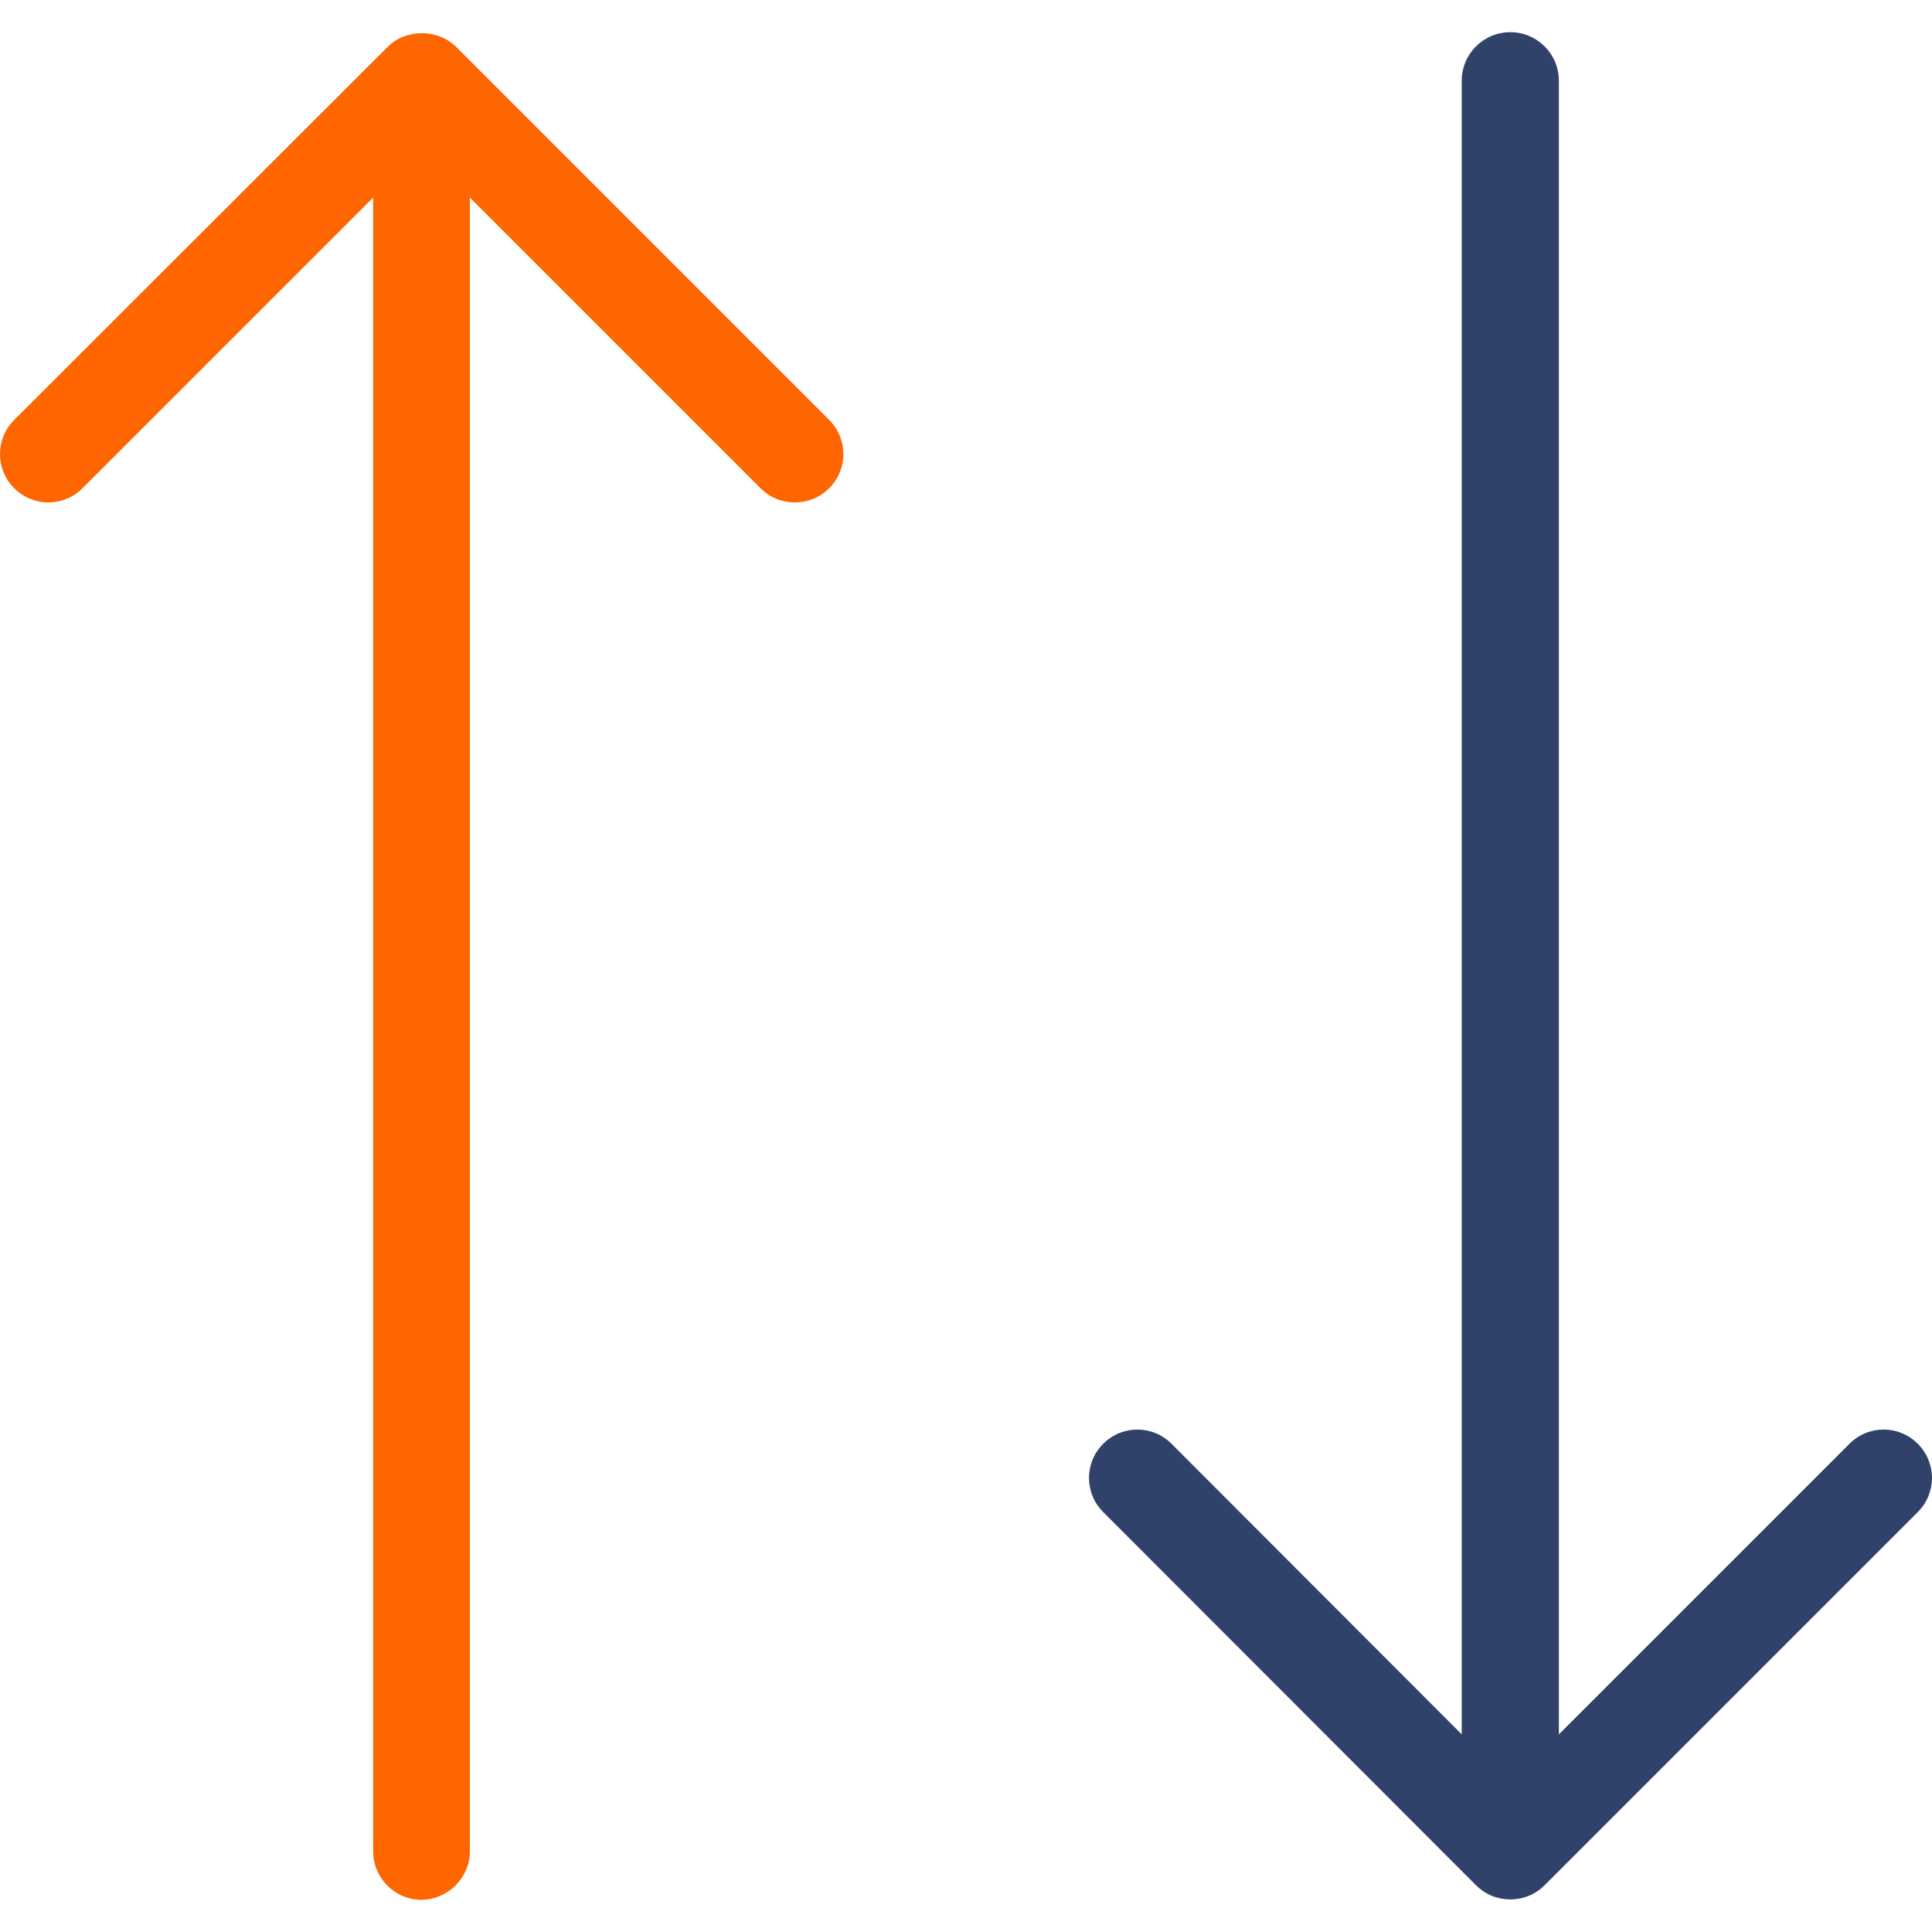
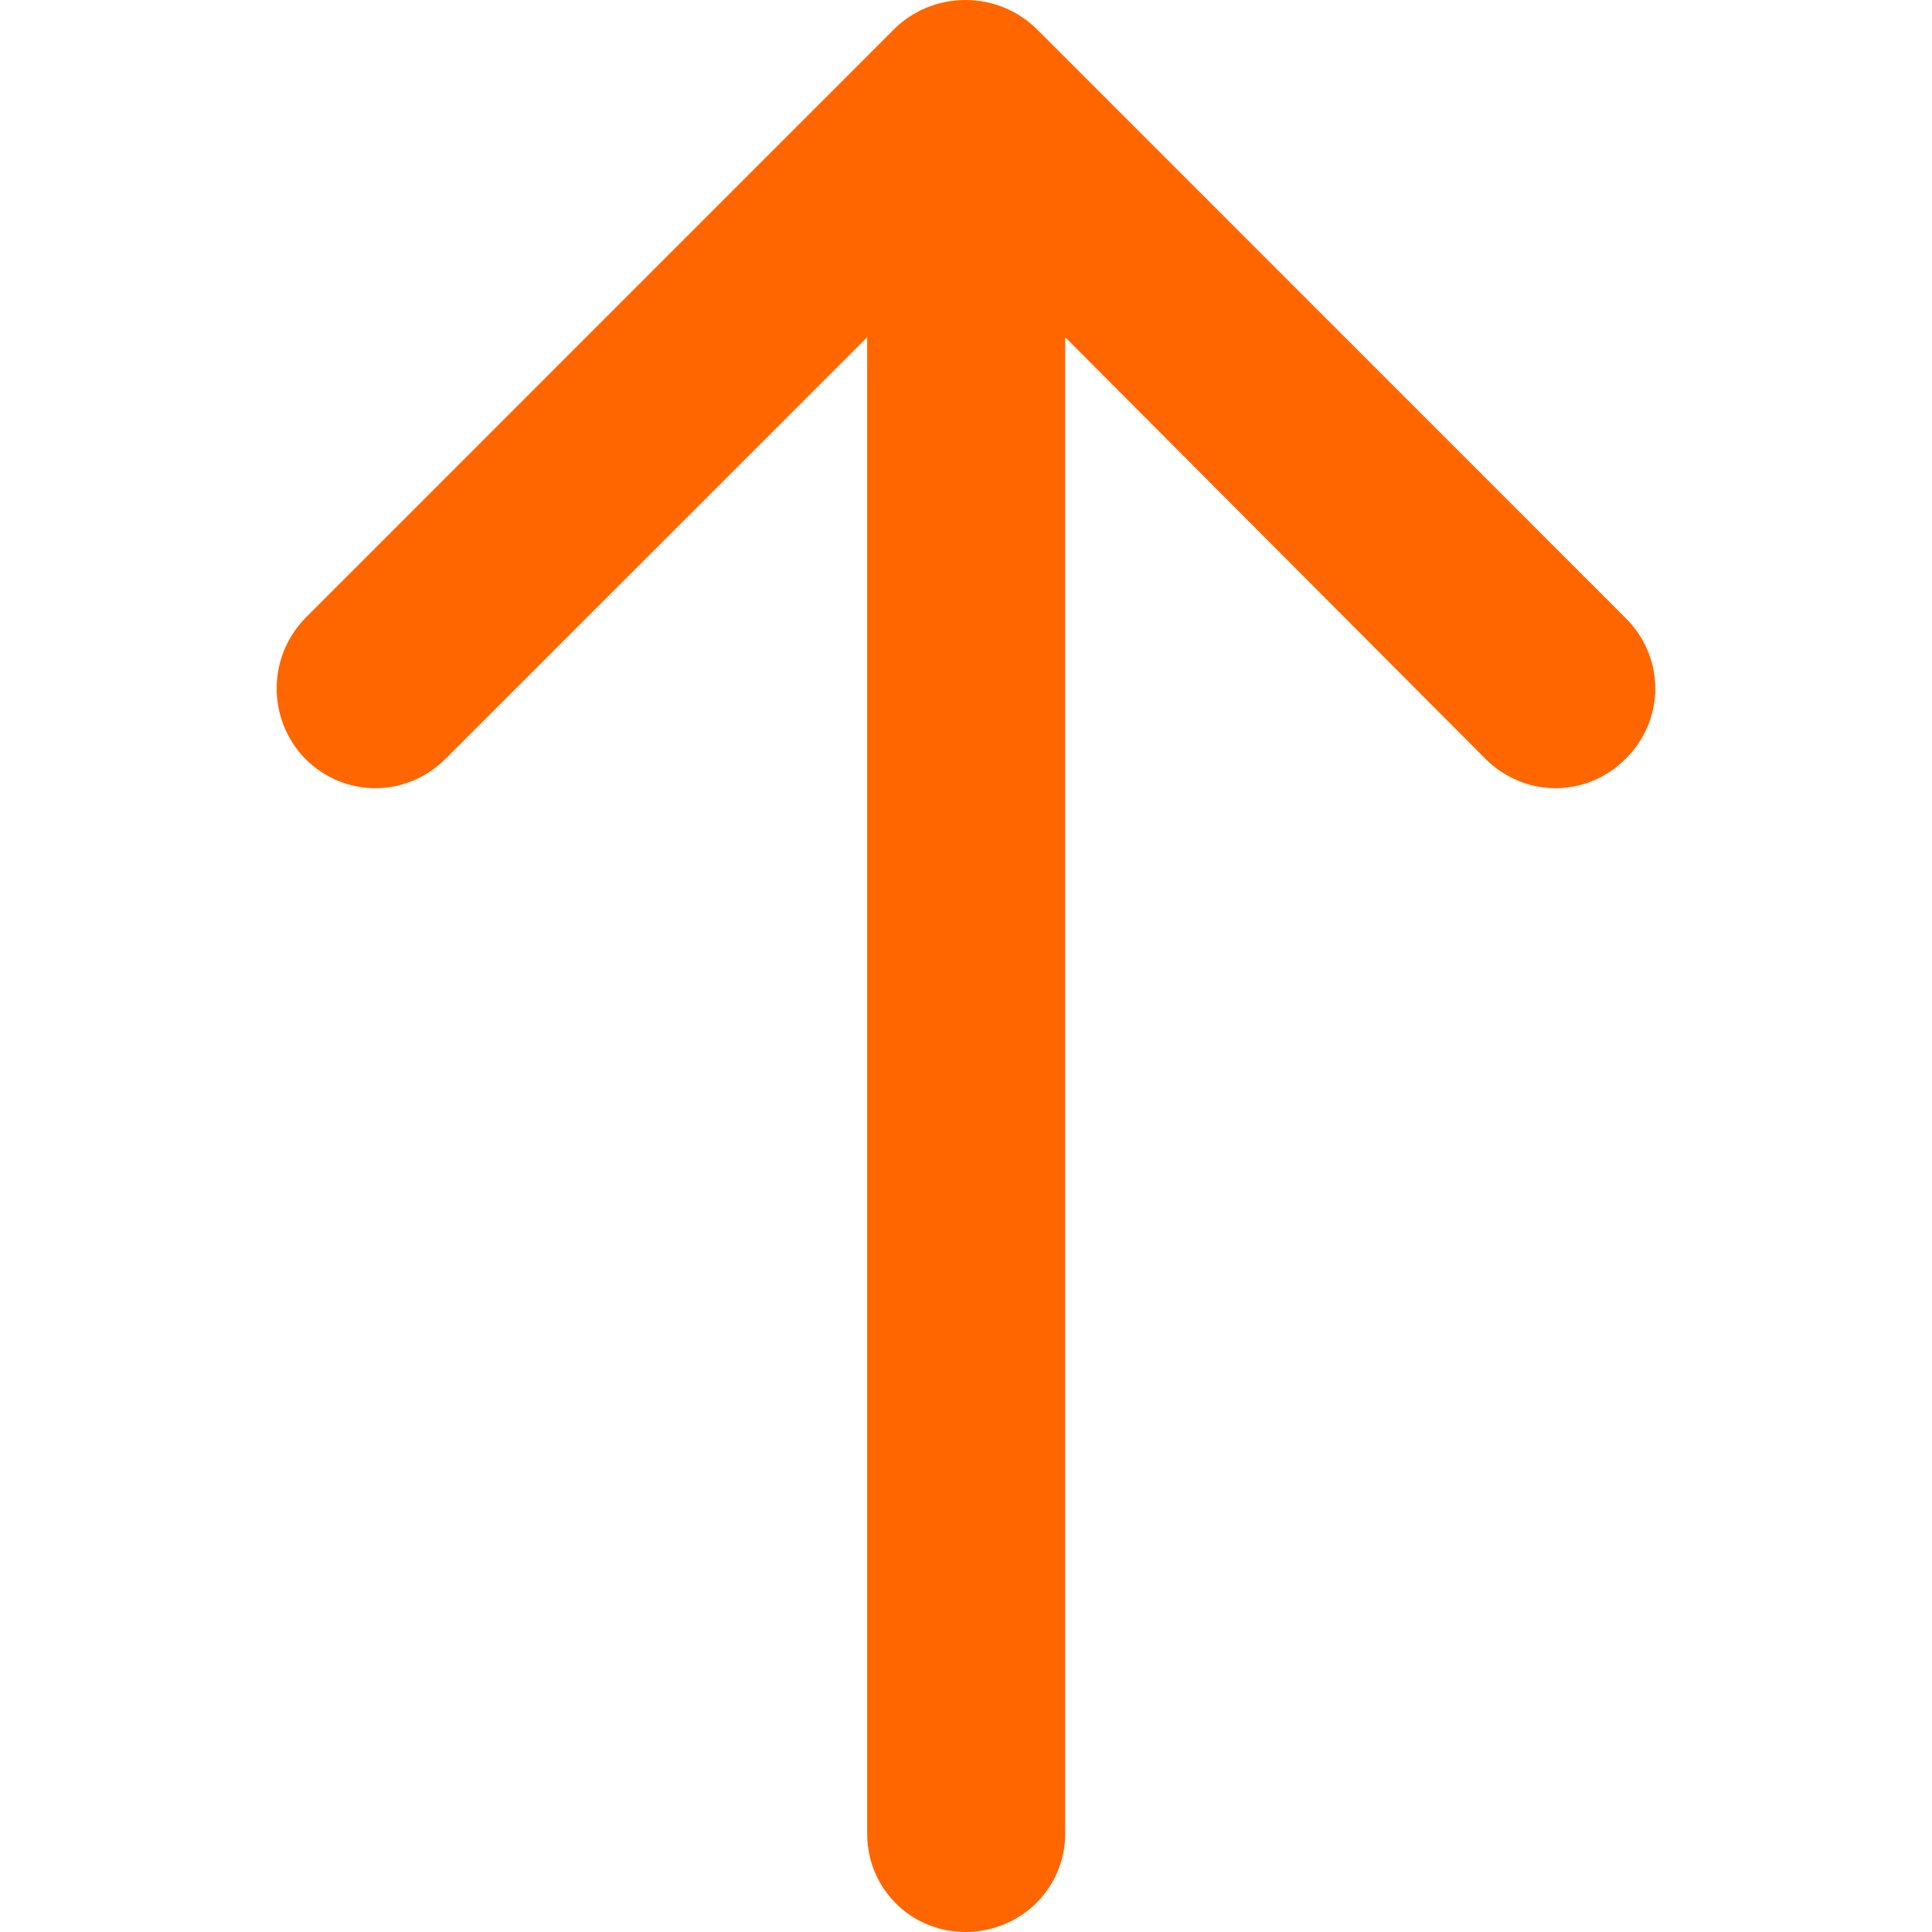
- <svg xmlns="http://www.w3.org/2000/svg" version="1.1" id="Capa_1" x="0px" y="0px" viewBox="0 0 489.3 489.3" style="enable-background:new 0 0 489.3 489.3;" xml:space="preserve" width="512px" height="512px">
-   <g>
-     <g>
-       <g>
-         <path d="M119,468.85V50.05l73.6,73.6c2.4,2.4,5.5,3.6,8.7,3.6s6.3-1.2,8.7-3.6c4.8-4.8,4.8-12.5,0-17.3l-94.5-94.5    c-4.6-4.6-12.7-4.6-17.3,0l-94.6,94.5c-4.8,4.8-4.8,12.5,0,17.3c4.8,4.8,12.5,4.8,17.3,0l73.6-73.6v418.8    c0,6.8,5.5,12.3,12.3,12.3C113.5,481.05,119,475.55,119,468.85z" data-original="#000000" class="active-path" data-old_color="#CCCCCC" fill="#ff6600" />
-         <path d="M373.8,477.45c2.4,2.4,5.5,3.6,8.7,3.6s6.3-1.2,8.7-3.6l94.5-94.5c4.8-4.8,4.8-12.5,0-17.3s-12.5-4.8-17.3,0l-73.6,73.6    V20.45c0-6.8-5.5-12.3-12.3-12.3s-12.3,5.5-12.3,12.3v418.8l-73.5-73.6c-4.8-4.8-12.5-4.8-17.3,0s-4.8,12.5,0,17.3L373.8,477.45z" data-original="#000000" class="active-path" data-old_color="#CCCCCC" fill="#304269" />
-       </g>
-     </g>
+ <svg xmlns="http://www.w3.org/2000/svg" version="1.1" id="Capa_1" x="0px" y="0px" viewBox="0 0 21.825 21.825" style="enable-background:new 0 0 21.825 21.825;" xml:space="preserve" width="512px" height="512px" class="">
+   <g transform="matrix(-1 1.22465e-16 -1.22465e-16 -1 21.825 21.825)">
+     <path d="M16.791,13.254c0.444-0.444,1.143-0.444,1.587,0c0.429,0.444,0.429,1.143,0,1.587l-6.65,6.651  c-0.206,0.206-0.492,0.333-0.809,0.333c-0.317,0-0.603-0.127-0.81-0.333l-6.65-6.651c-0.444-0.444-0.444-1.143,0-1.587  s1.143-0.444,1.587,0l4.746,4.762V1.111C9.791,0.492,10.299,0,10.918,0c0.619,0,1.111,0.492,1.111,1.111v16.904L16.791,13.254z" data-original="#1E201D" class="active-path" data-old_color="#ff6600" fill="#ff6600" />
  </g>
</svg>
